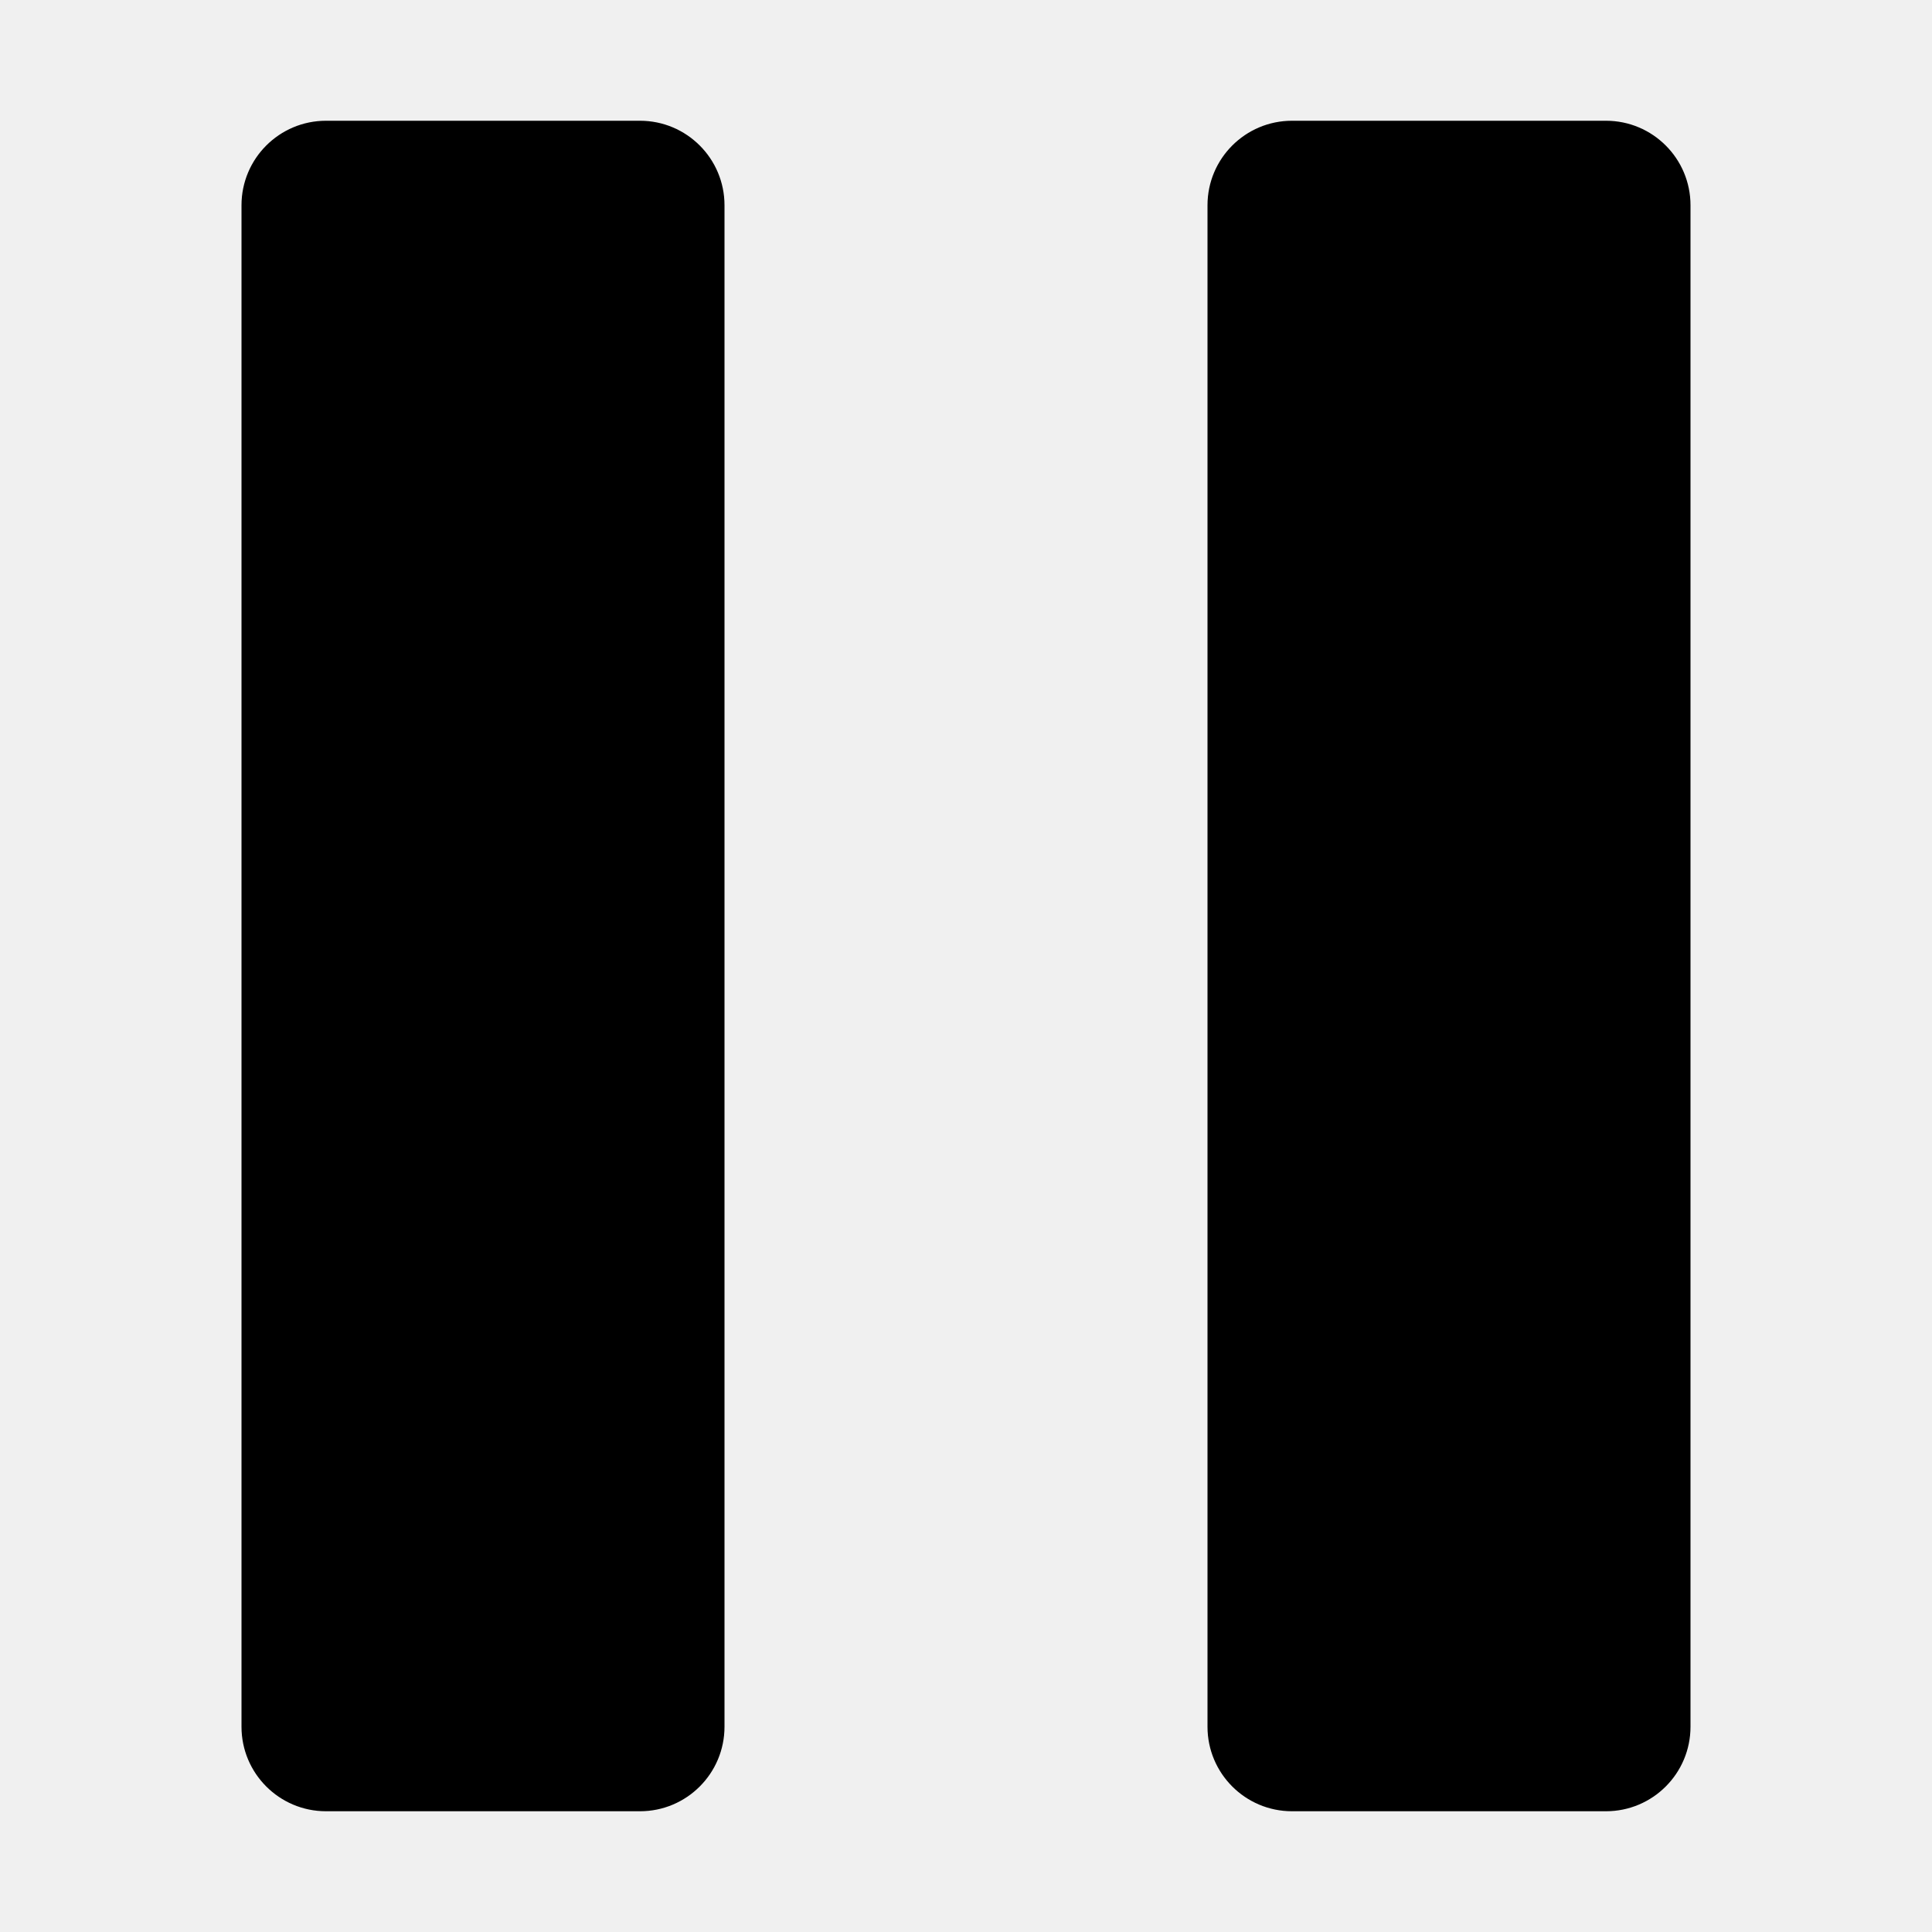
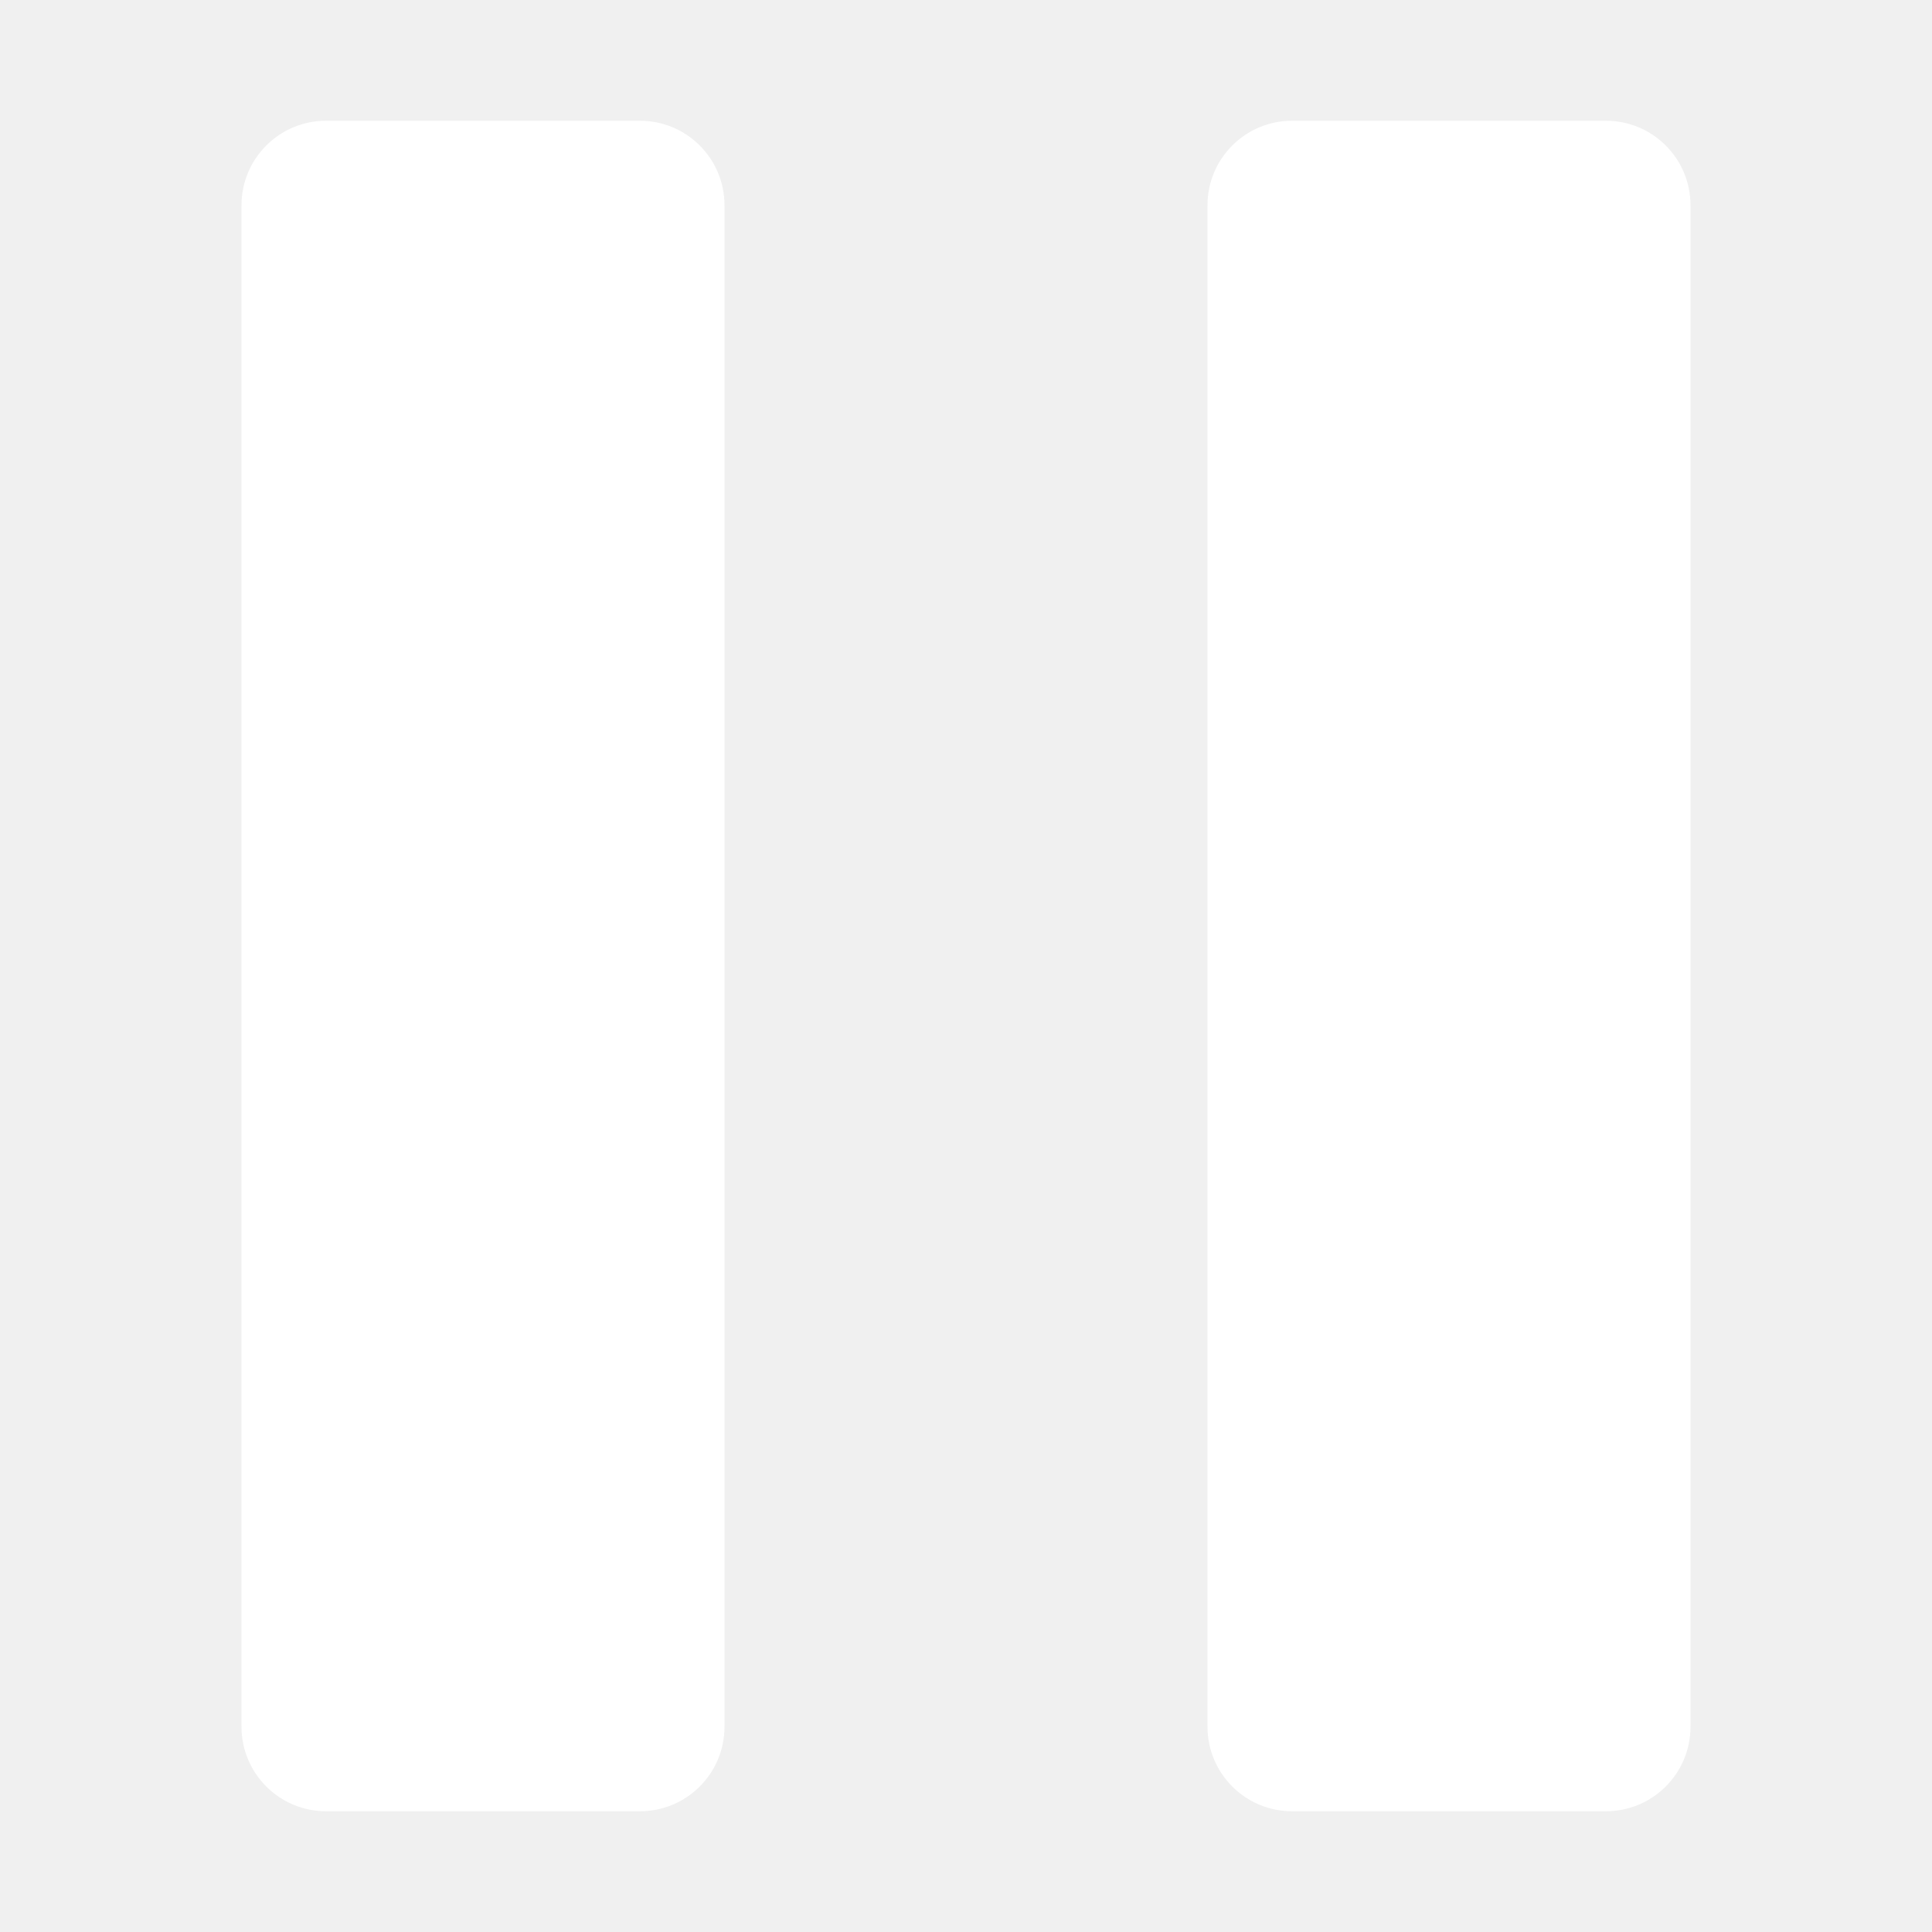
- <svg xmlns="http://www.w3.org/2000/svg" width="18px" height="18px" data-encore-id="icon" role="img" aria-hidden="true" fill="#000" viewBox="0 0 16 16" class="Svg-sc-ytk21e-0 dYnaPI">
+ <svg xmlns="http://www.w3.org/2000/svg" width="18px" height="18px" data-encore-id="icon" role="img" aria-hidden="true" fill="white" viewBox="0 0 16 16" class="Svg-sc-ytk21e-0 dYnaPI">
  <path d="M2.7 1a.7.7 0 0 0-.7.7v12.6a.7.7 0 0 0 .7.7h2.6a.7.7 0 0 0 .7-.7V1.7a.7.7 0 0 0-.7-.7H2.7zm8 0a.7.7 0 0 0-.7.7v12.6a.7.7 0 0 0 .7.7h2.6a.7.7 0 0 0 .7-.7V1.7a.7.7 0 0 0-.7-.7h-2.6z" />
</svg>
